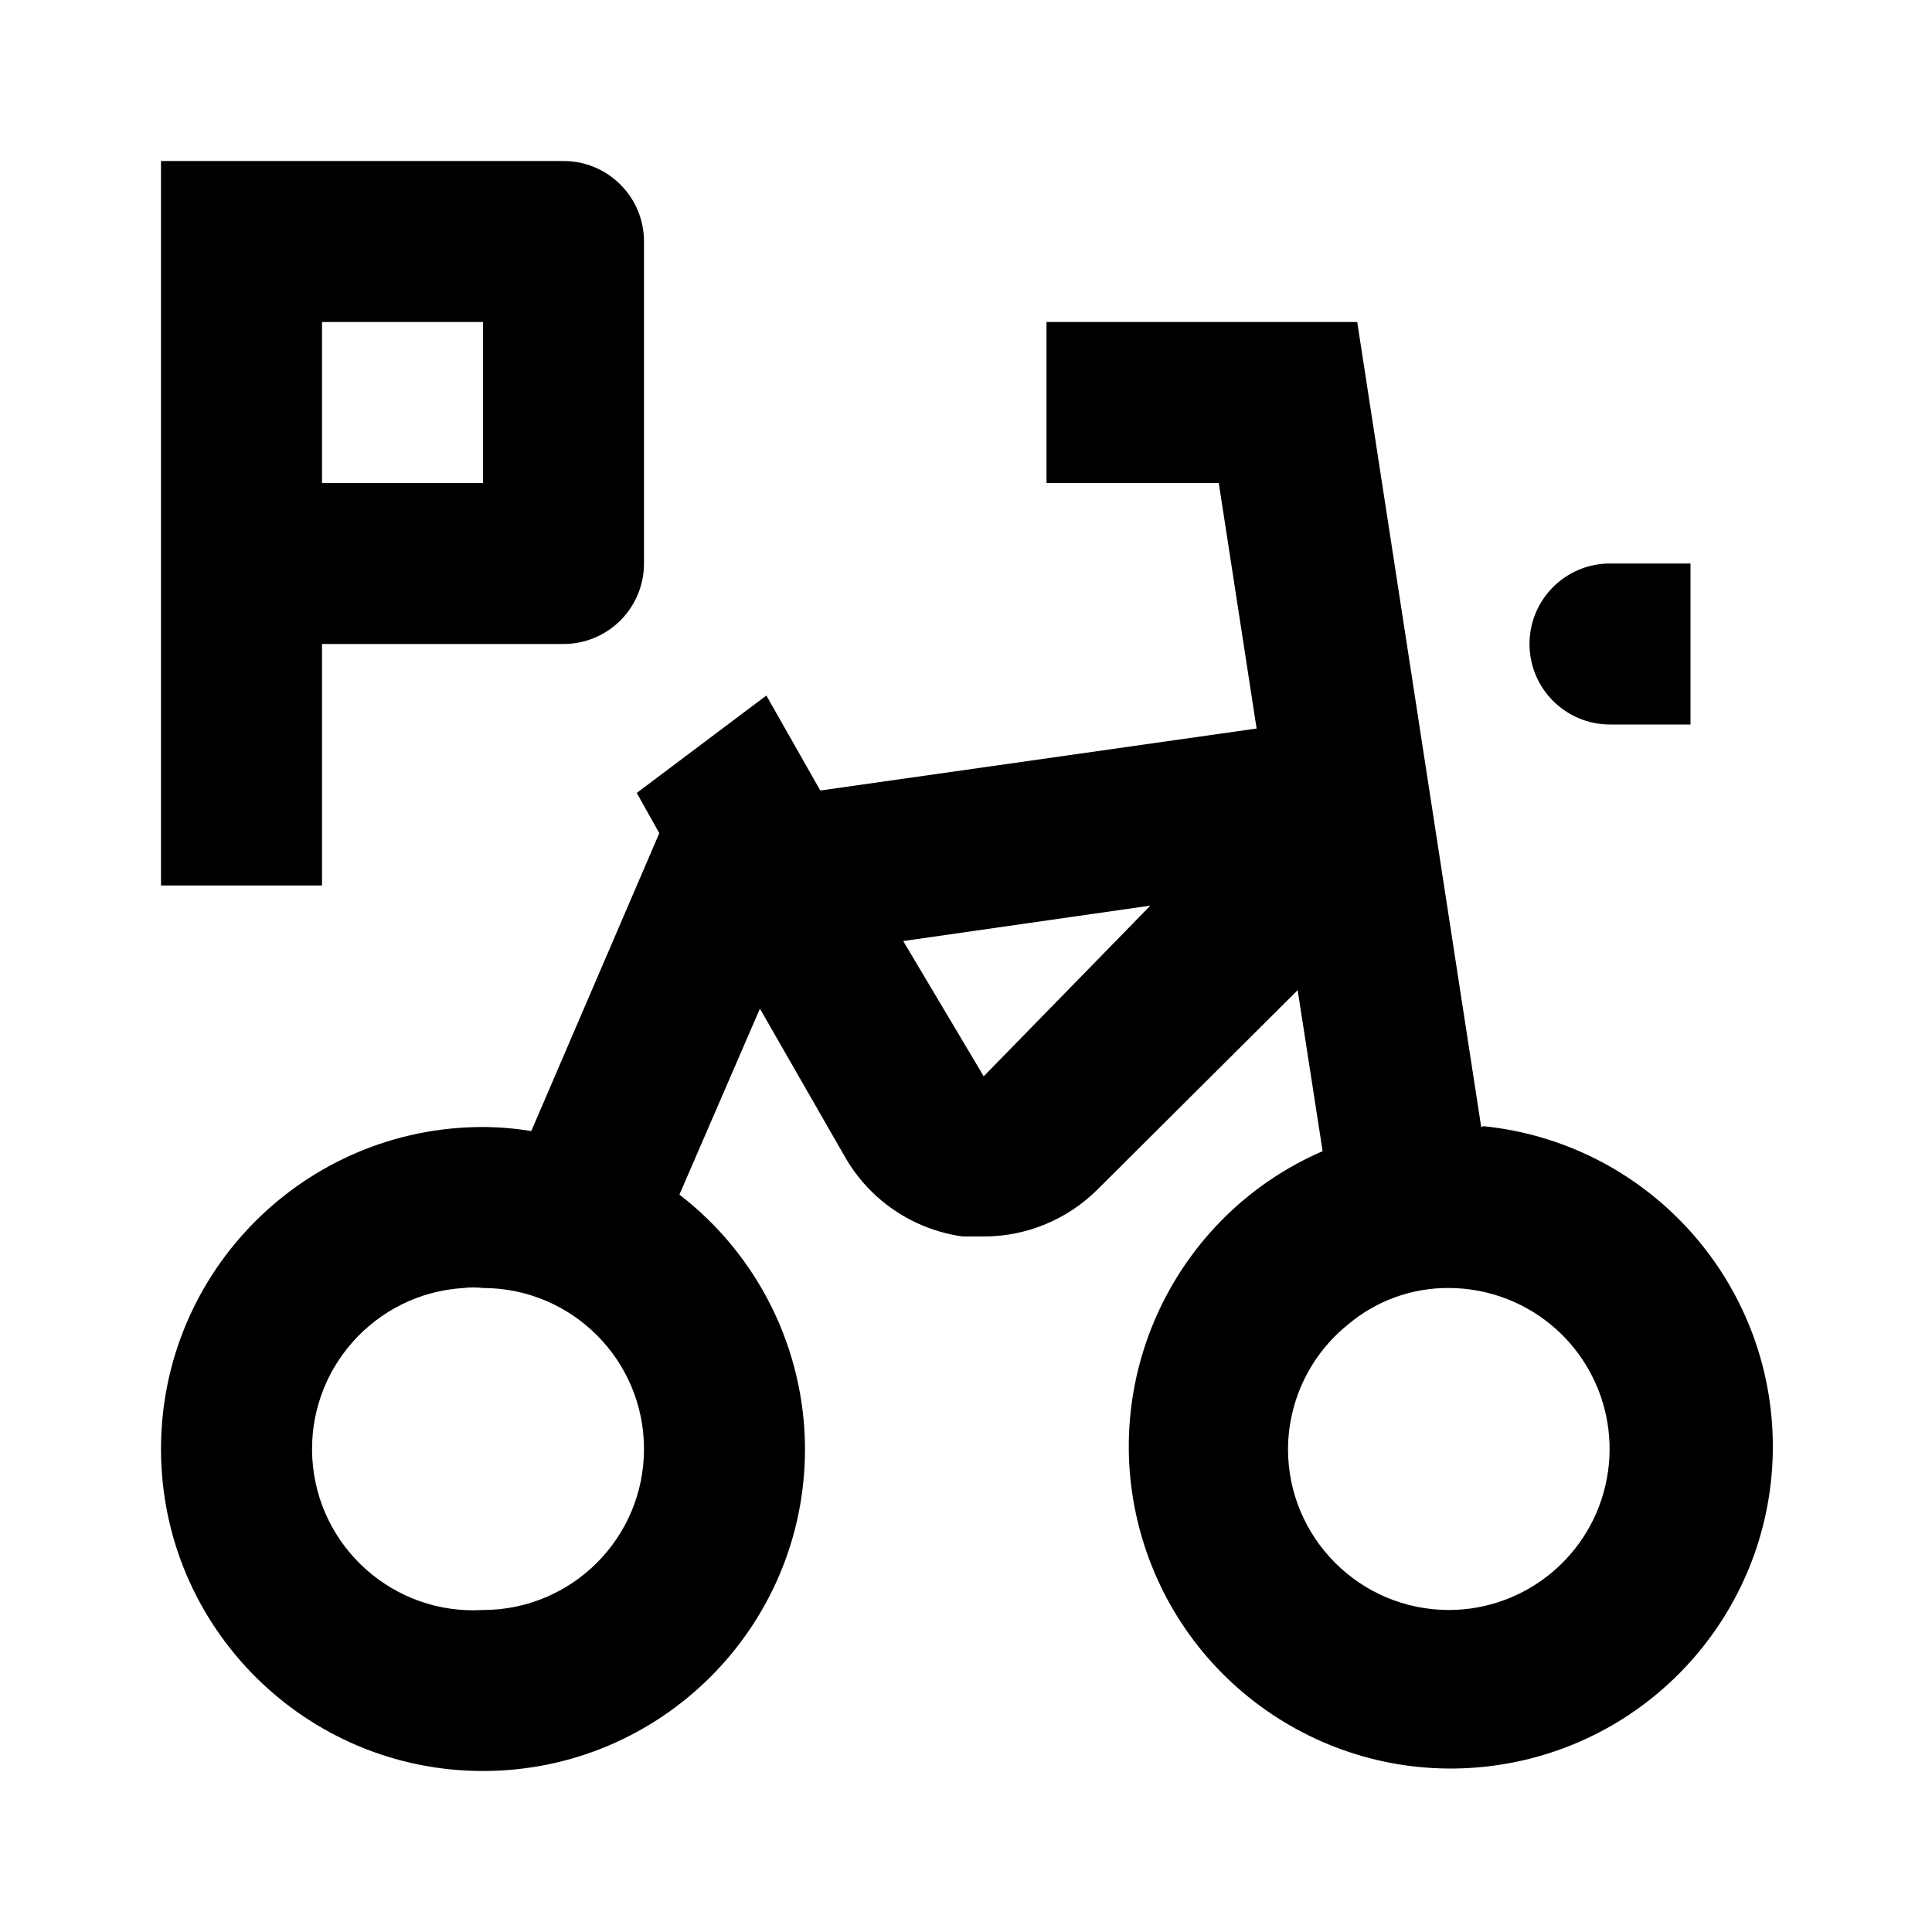
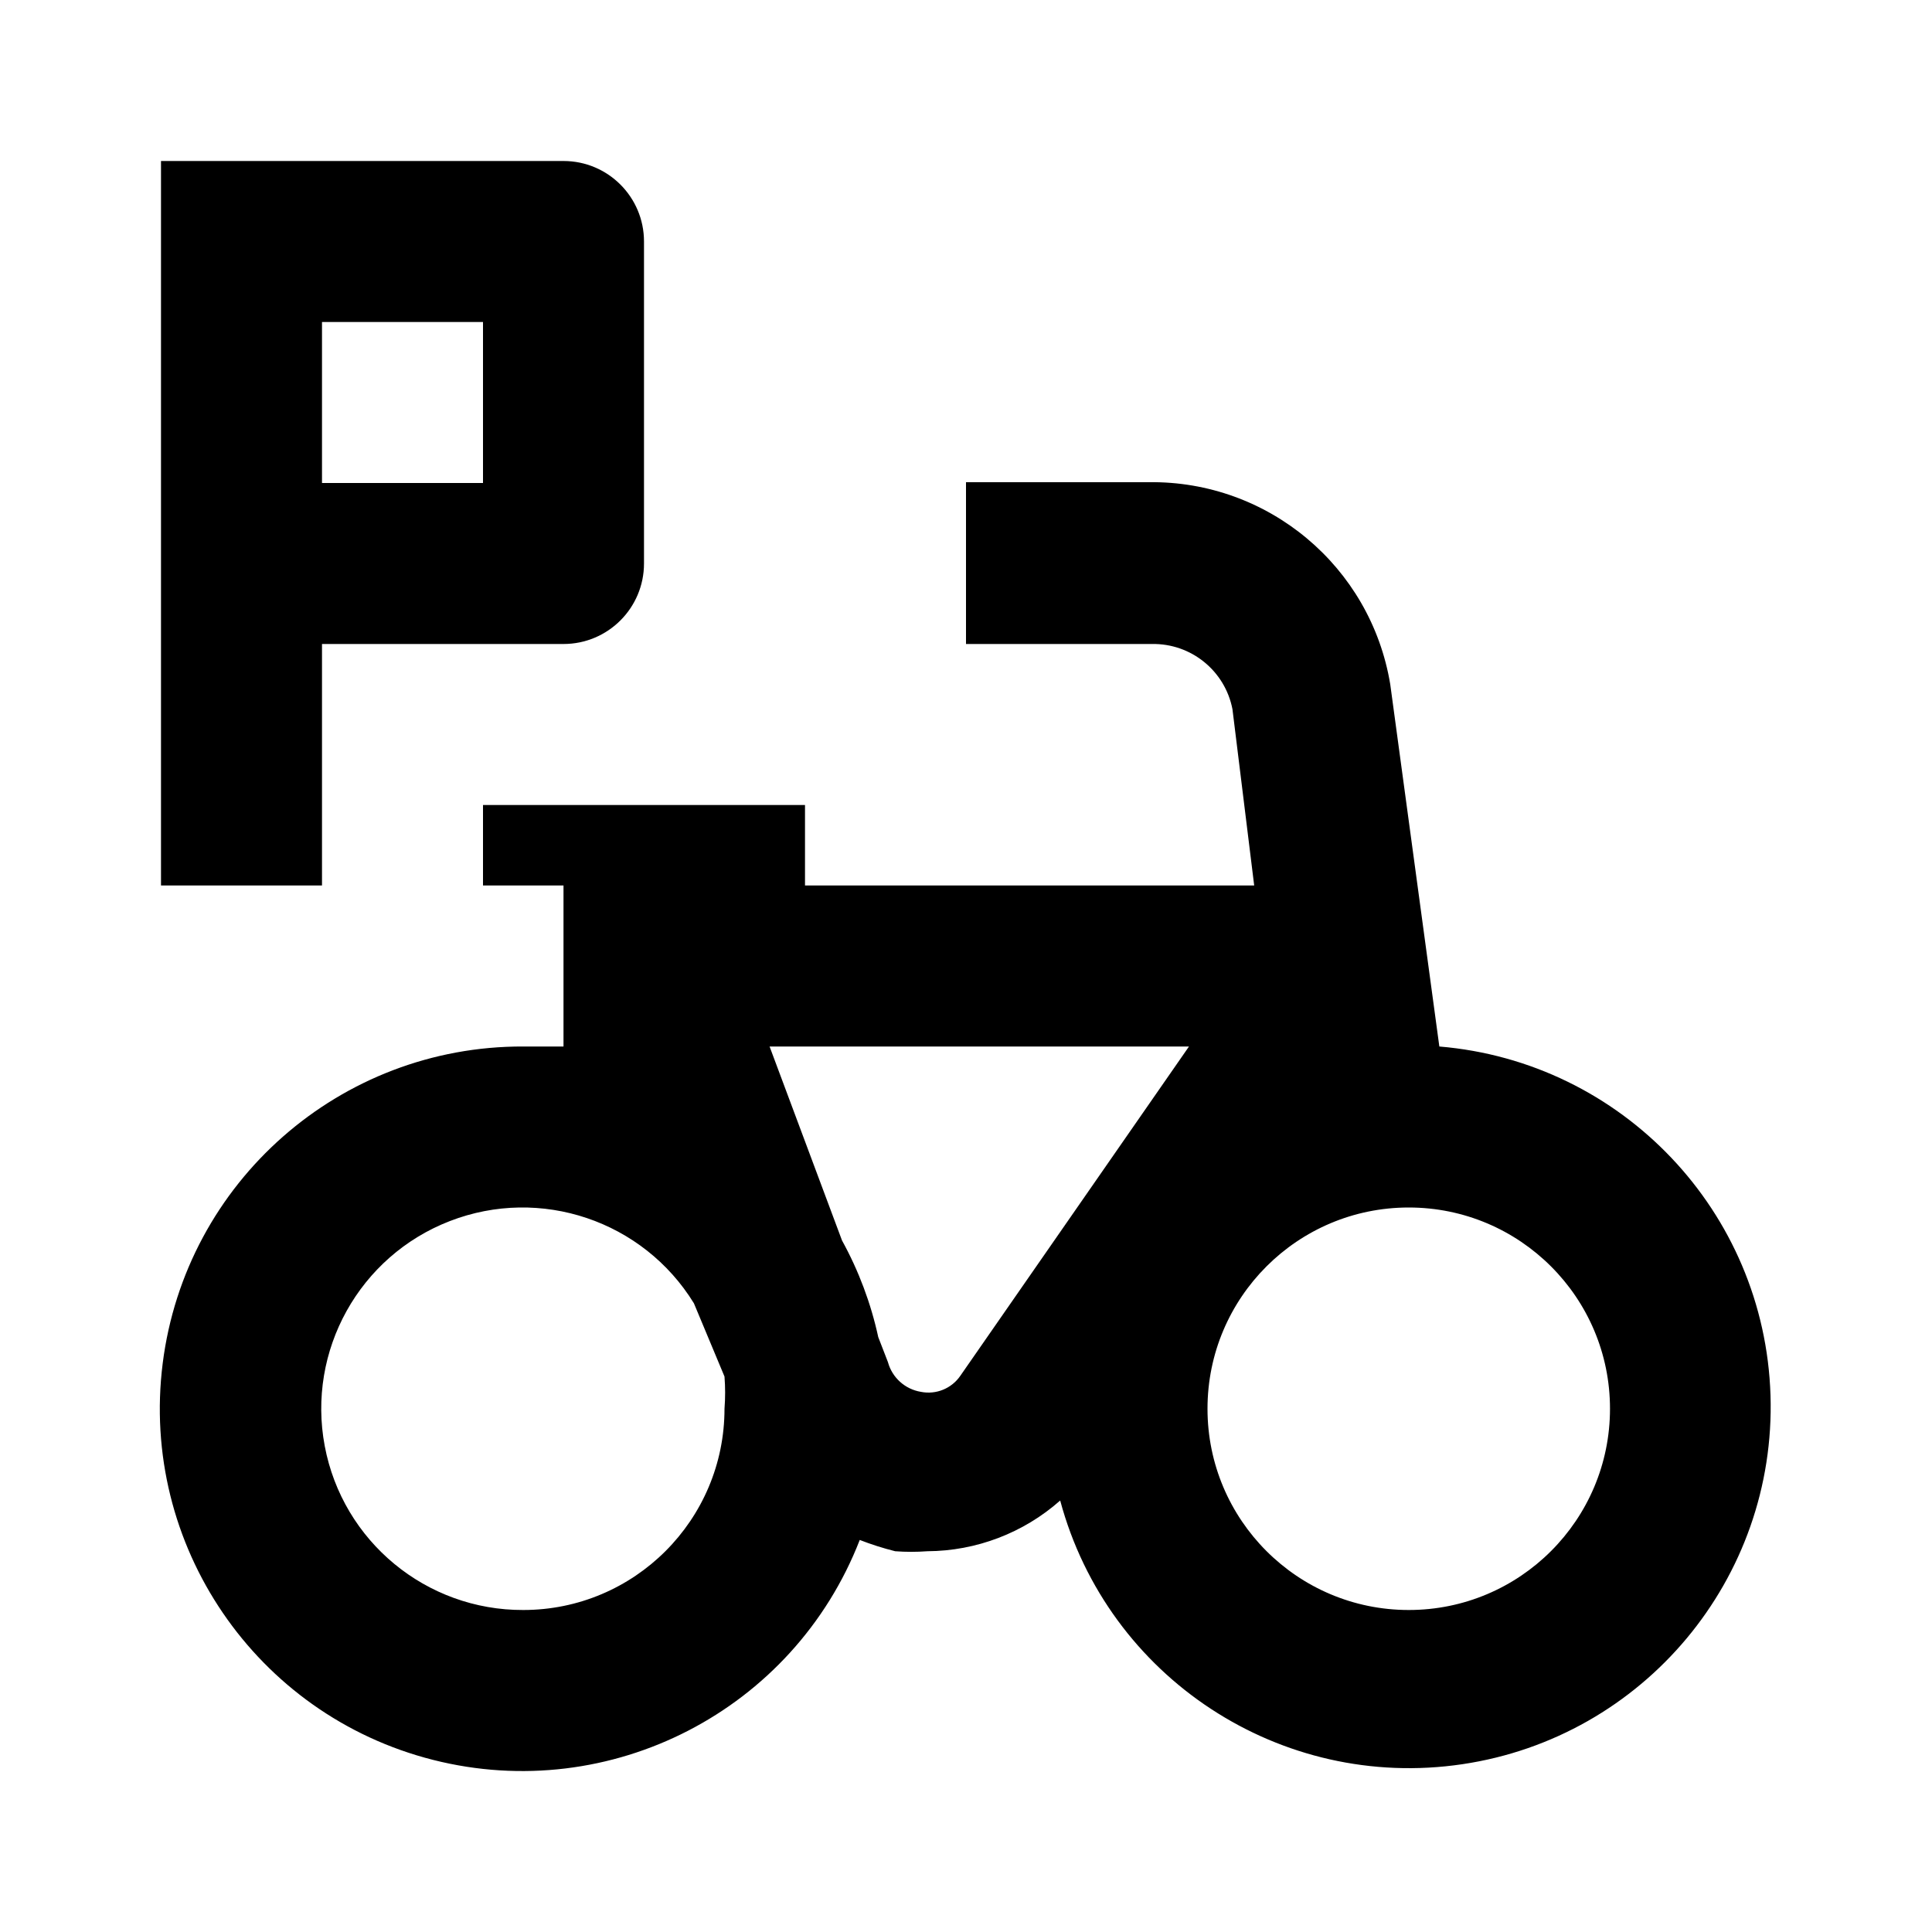
<svg xmlns="http://www.w3.org/2000/svg" width="24" height="24" viewBox="0 0 24 24">
  <rect width="24" height="24" style="fill:none" />
-   <path d="M2,2v9H4V8H7A1,1,0,0,0,8,7V3A1,1,0,0,0,7,2ZM6,6H4V4H6Zm12.4,8L16.86,4H13V6h2.14l.47,3.05-5.42.77L9.52,8.64,7.91,9.85l.28.5L6.6,14.05A3.94,3.94,0,0,0,6,14a4,4,0,1,0,4,4,4,4,0,0,0-1.56-3.16l1-2.31,1.05,1.83a2,2,0,0,0,1.47,1l.27,0a2,2,0,0,0,1.41-.59l2.48-2.47.31,2a4,4,0,1,0,2-.31ZM6,20a2,2,0,0,1-.24-4A1,1,0,0,1,6,16a2,2,0,0,1,2,2A2,2,0,0,1,6,20Zm6.22-6.63-1-1.68,3.07-.44ZM18,20a2,2,0,0,1-2-2,2,2,0,0,1,.75-1.55A1.92,1.92,0,0,1,18,16a2,2,0,0,1,.73.14A2,2,0,0,1,18,20ZM21,9H20a1,1,0,0,1-1-1h0a1,1,0,0,1,1-1h1Z" />
+   <path d="M17.88,13l-.61-4.5v0a3,3,0,0,0-3-2.51H12V8h2.31a1,1,0,0,1,1,.81L15.58,11H10V10H6v1H7v2H6.5a4.5,4.5,0,1,0,4.18,6.13,3.73,3.73,0,0,0,.44.14,2.69,2.69,0,0,0,.4,0,2.51,2.51,0,0,0,1.65-.63A4.49,4.49,0,1,0,17.88,13ZM6.5,20a2.5,2.5,0,1,1,2.12-3.81L9,17.1a2.58,2.58,0,0,1,0,.4A2.5,2.5,0,0,1,6.5,20Zm5.43-2.91a.48.48,0,0,1-.49.2.51.51,0,0,1-.41-.37l-.12-.31a4.44,4.44,0,0,0-.45-1.2L9.56,13h5.21ZM17.5,20A2.5,2.5,0,1,1,20,17.5,2.5,2.5,0,0,1,17.5,20ZM4,8H7A1,1,0,0,0,8,7V3A1,1,0,0,0,7,2H2v9H4ZM4,4H6V6H4Z" />
</svg>
